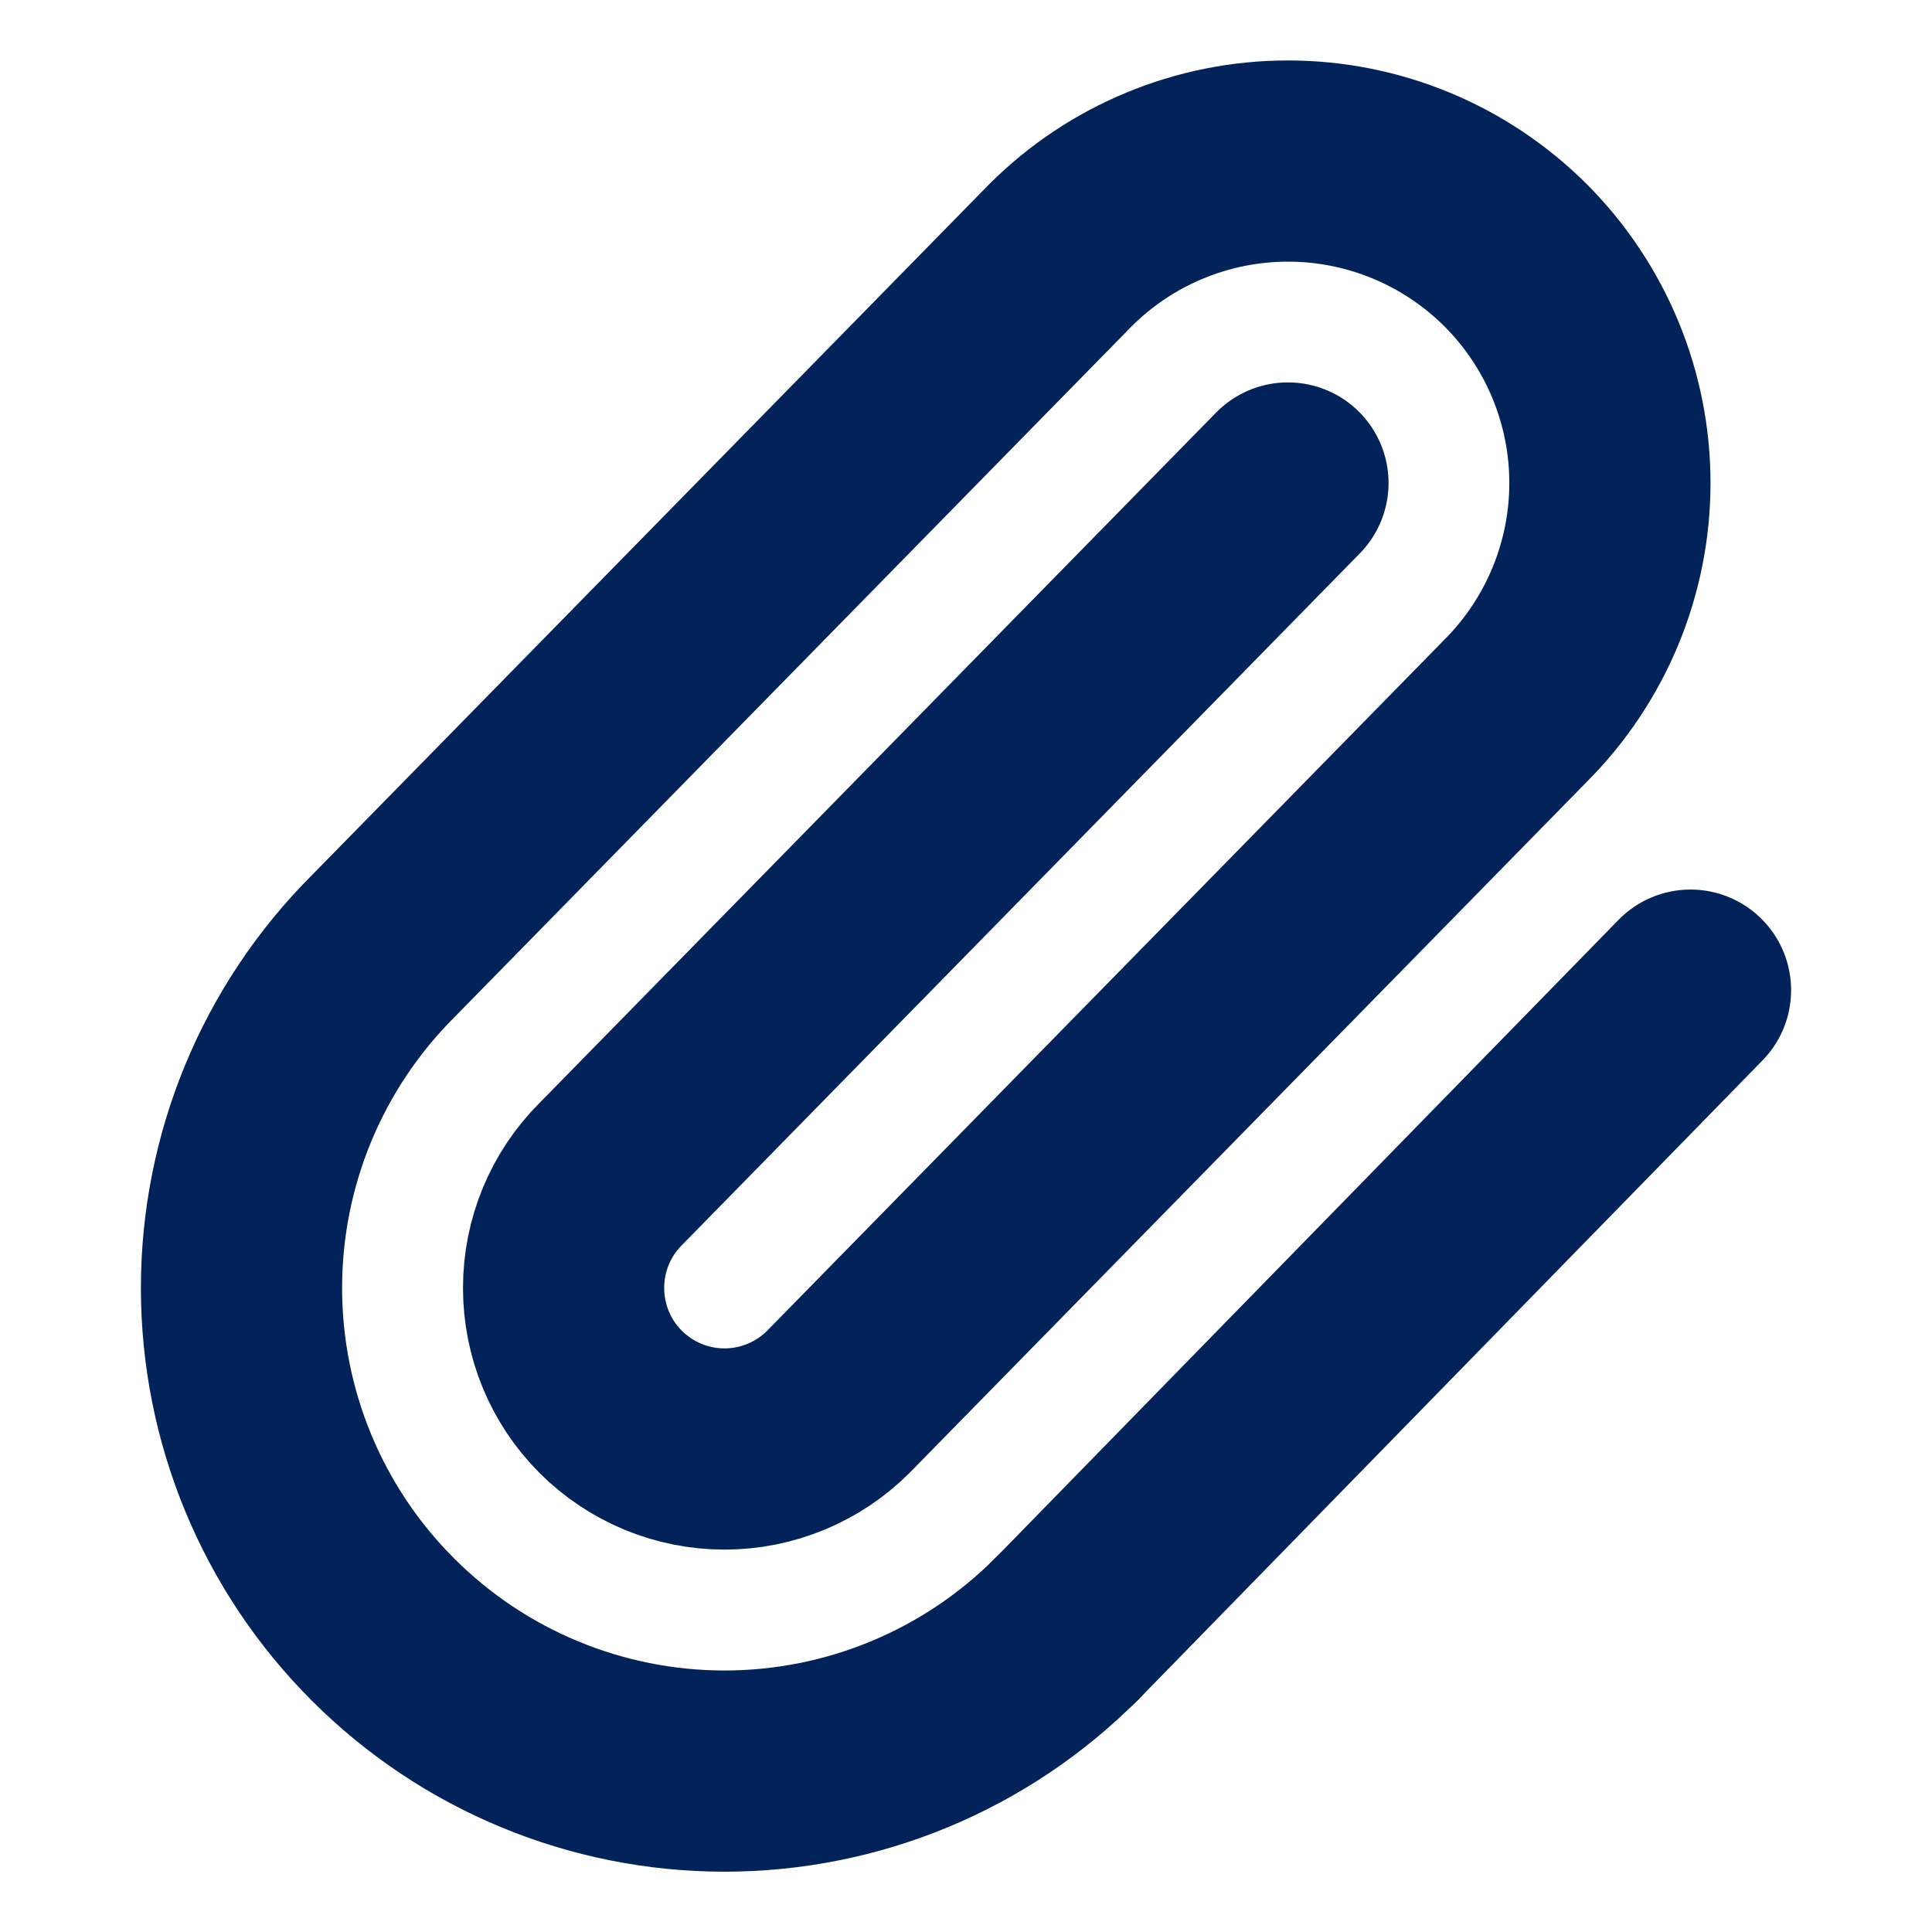
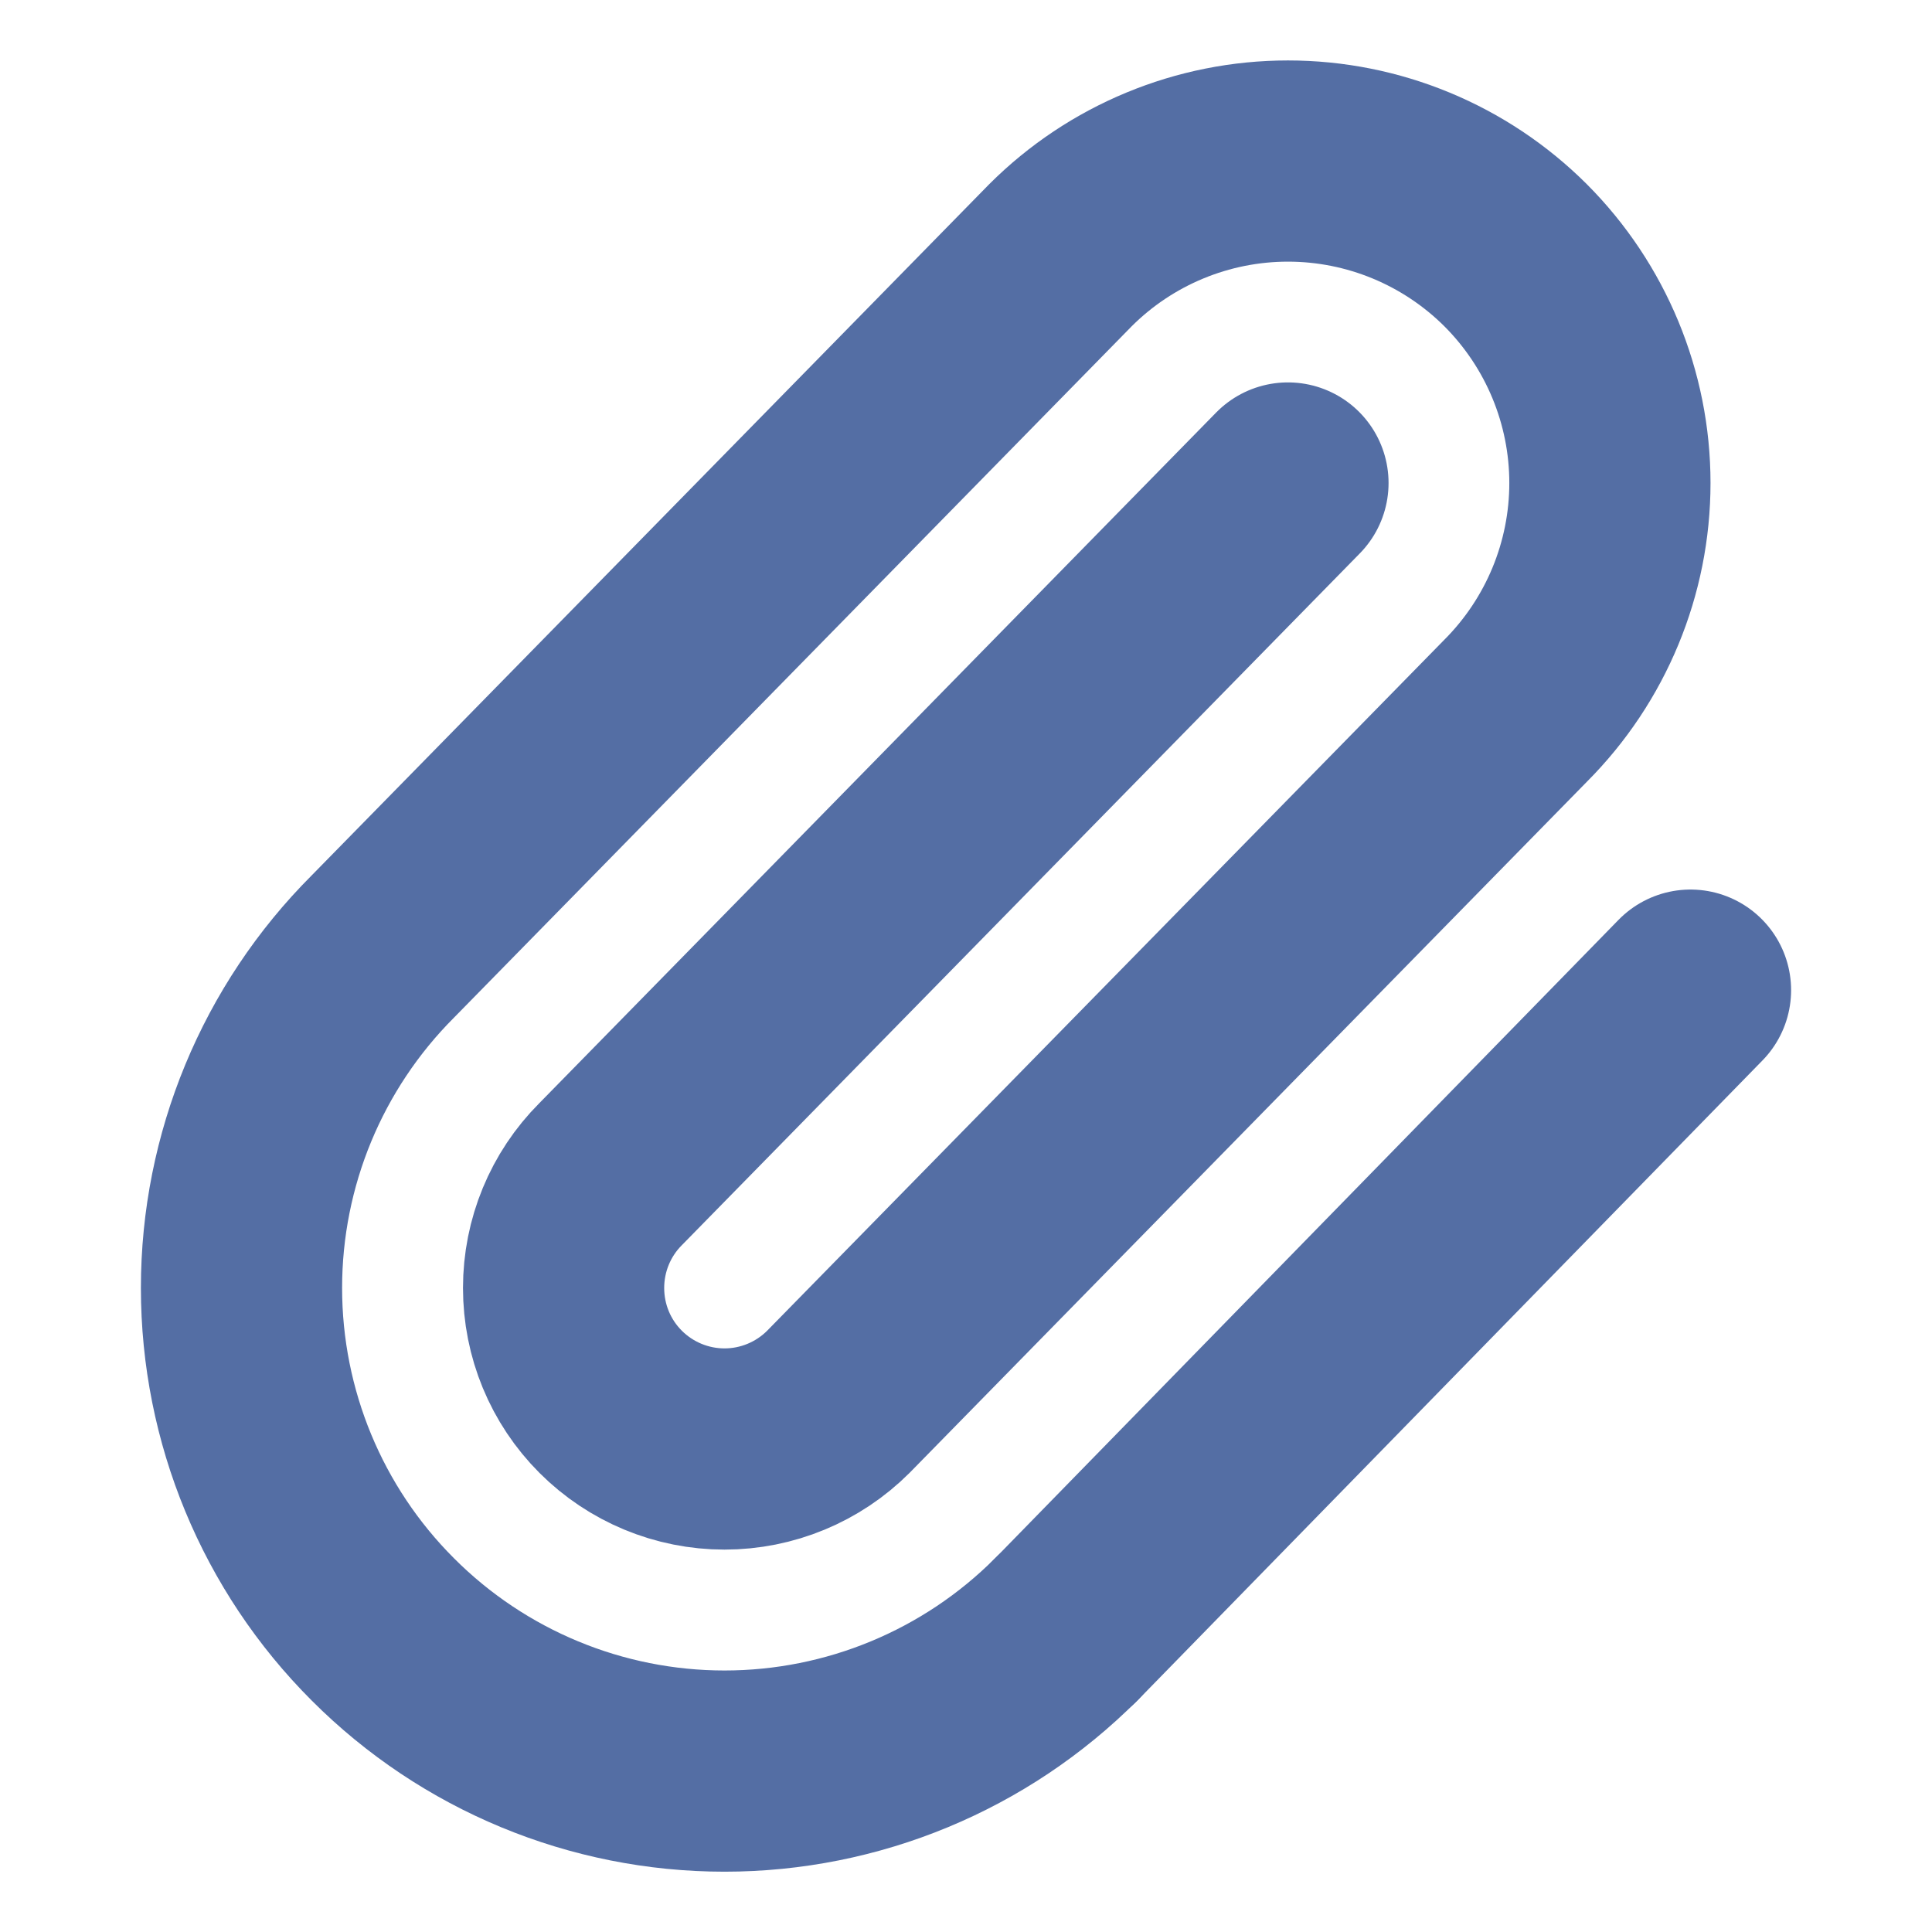
<svg xmlns="http://www.w3.org/2000/svg" width="14" height="14" viewBox="0 0 14 14" fill="none">
-   <path d="M7.72 11.814L12.25 7.175" stroke="#02235A" stroke-width="1.458" stroke-linecap="round" stroke-linejoin="round" />
-   <path d="M9.333 3.5L4.425 8.508C4.206 8.727 4.084 9.024 4.084 9.333C4.084 9.643 4.206 9.939 4.425 10.158C4.644 10.377 4.941 10.5 5.25 10.5C5.559 10.5 5.856 10.377 6.075 10.158L10.983 5.15C11.42 4.712 11.666 4.119 11.666 3.5C11.666 2.881 11.42 2.288 10.983 1.85C10.545 1.413 9.952 1.167 9.333 1.167C8.715 1.167 8.121 1.413 7.684 1.85L2.775 6.858C2.118 7.515 1.75 8.405 1.75 9.333C1.75 10.262 2.118 11.152 2.775 11.808C3.431 12.465 4.322 12.834 5.25 12.834C6.178 12.834 7.069 12.465 7.725 11.808" stroke="#02235A" stroke-width="1.458" stroke-linecap="round" stroke-linejoin="round" />
+   <path d="M7.72 11.814L12.25 7.175" stroke="#546EA4" stroke-width="1.458" stroke-linecap="round" stroke-linejoin="round" />
+   <path d="M9.333 3.5L4.425 8.508C4.206 8.727 4.084 9.024 4.084 9.333C4.084 9.643 4.206 9.939 4.425 10.158C4.644 10.377 4.941 10.5 5.25 10.5C5.559 10.5 5.856 10.377 6.075 10.158L10.983 5.15C11.42 4.712 11.666 4.119 11.666 3.5C11.666 2.881 11.42 2.288 10.983 1.85C10.545 1.413 9.952 1.167 9.333 1.167C8.715 1.167 8.121 1.413 7.684 1.85L2.775 6.858C2.118 7.515 1.75 8.405 1.75 9.333C1.75 10.262 2.118 11.152 2.775 11.808C3.431 12.465 4.322 12.834 5.25 12.834C6.178 12.834 7.069 12.465 7.725 11.808" stroke="#546EA4" stroke-width="1.458" stroke-linecap="round" stroke-linejoin="round" />
</svg>
